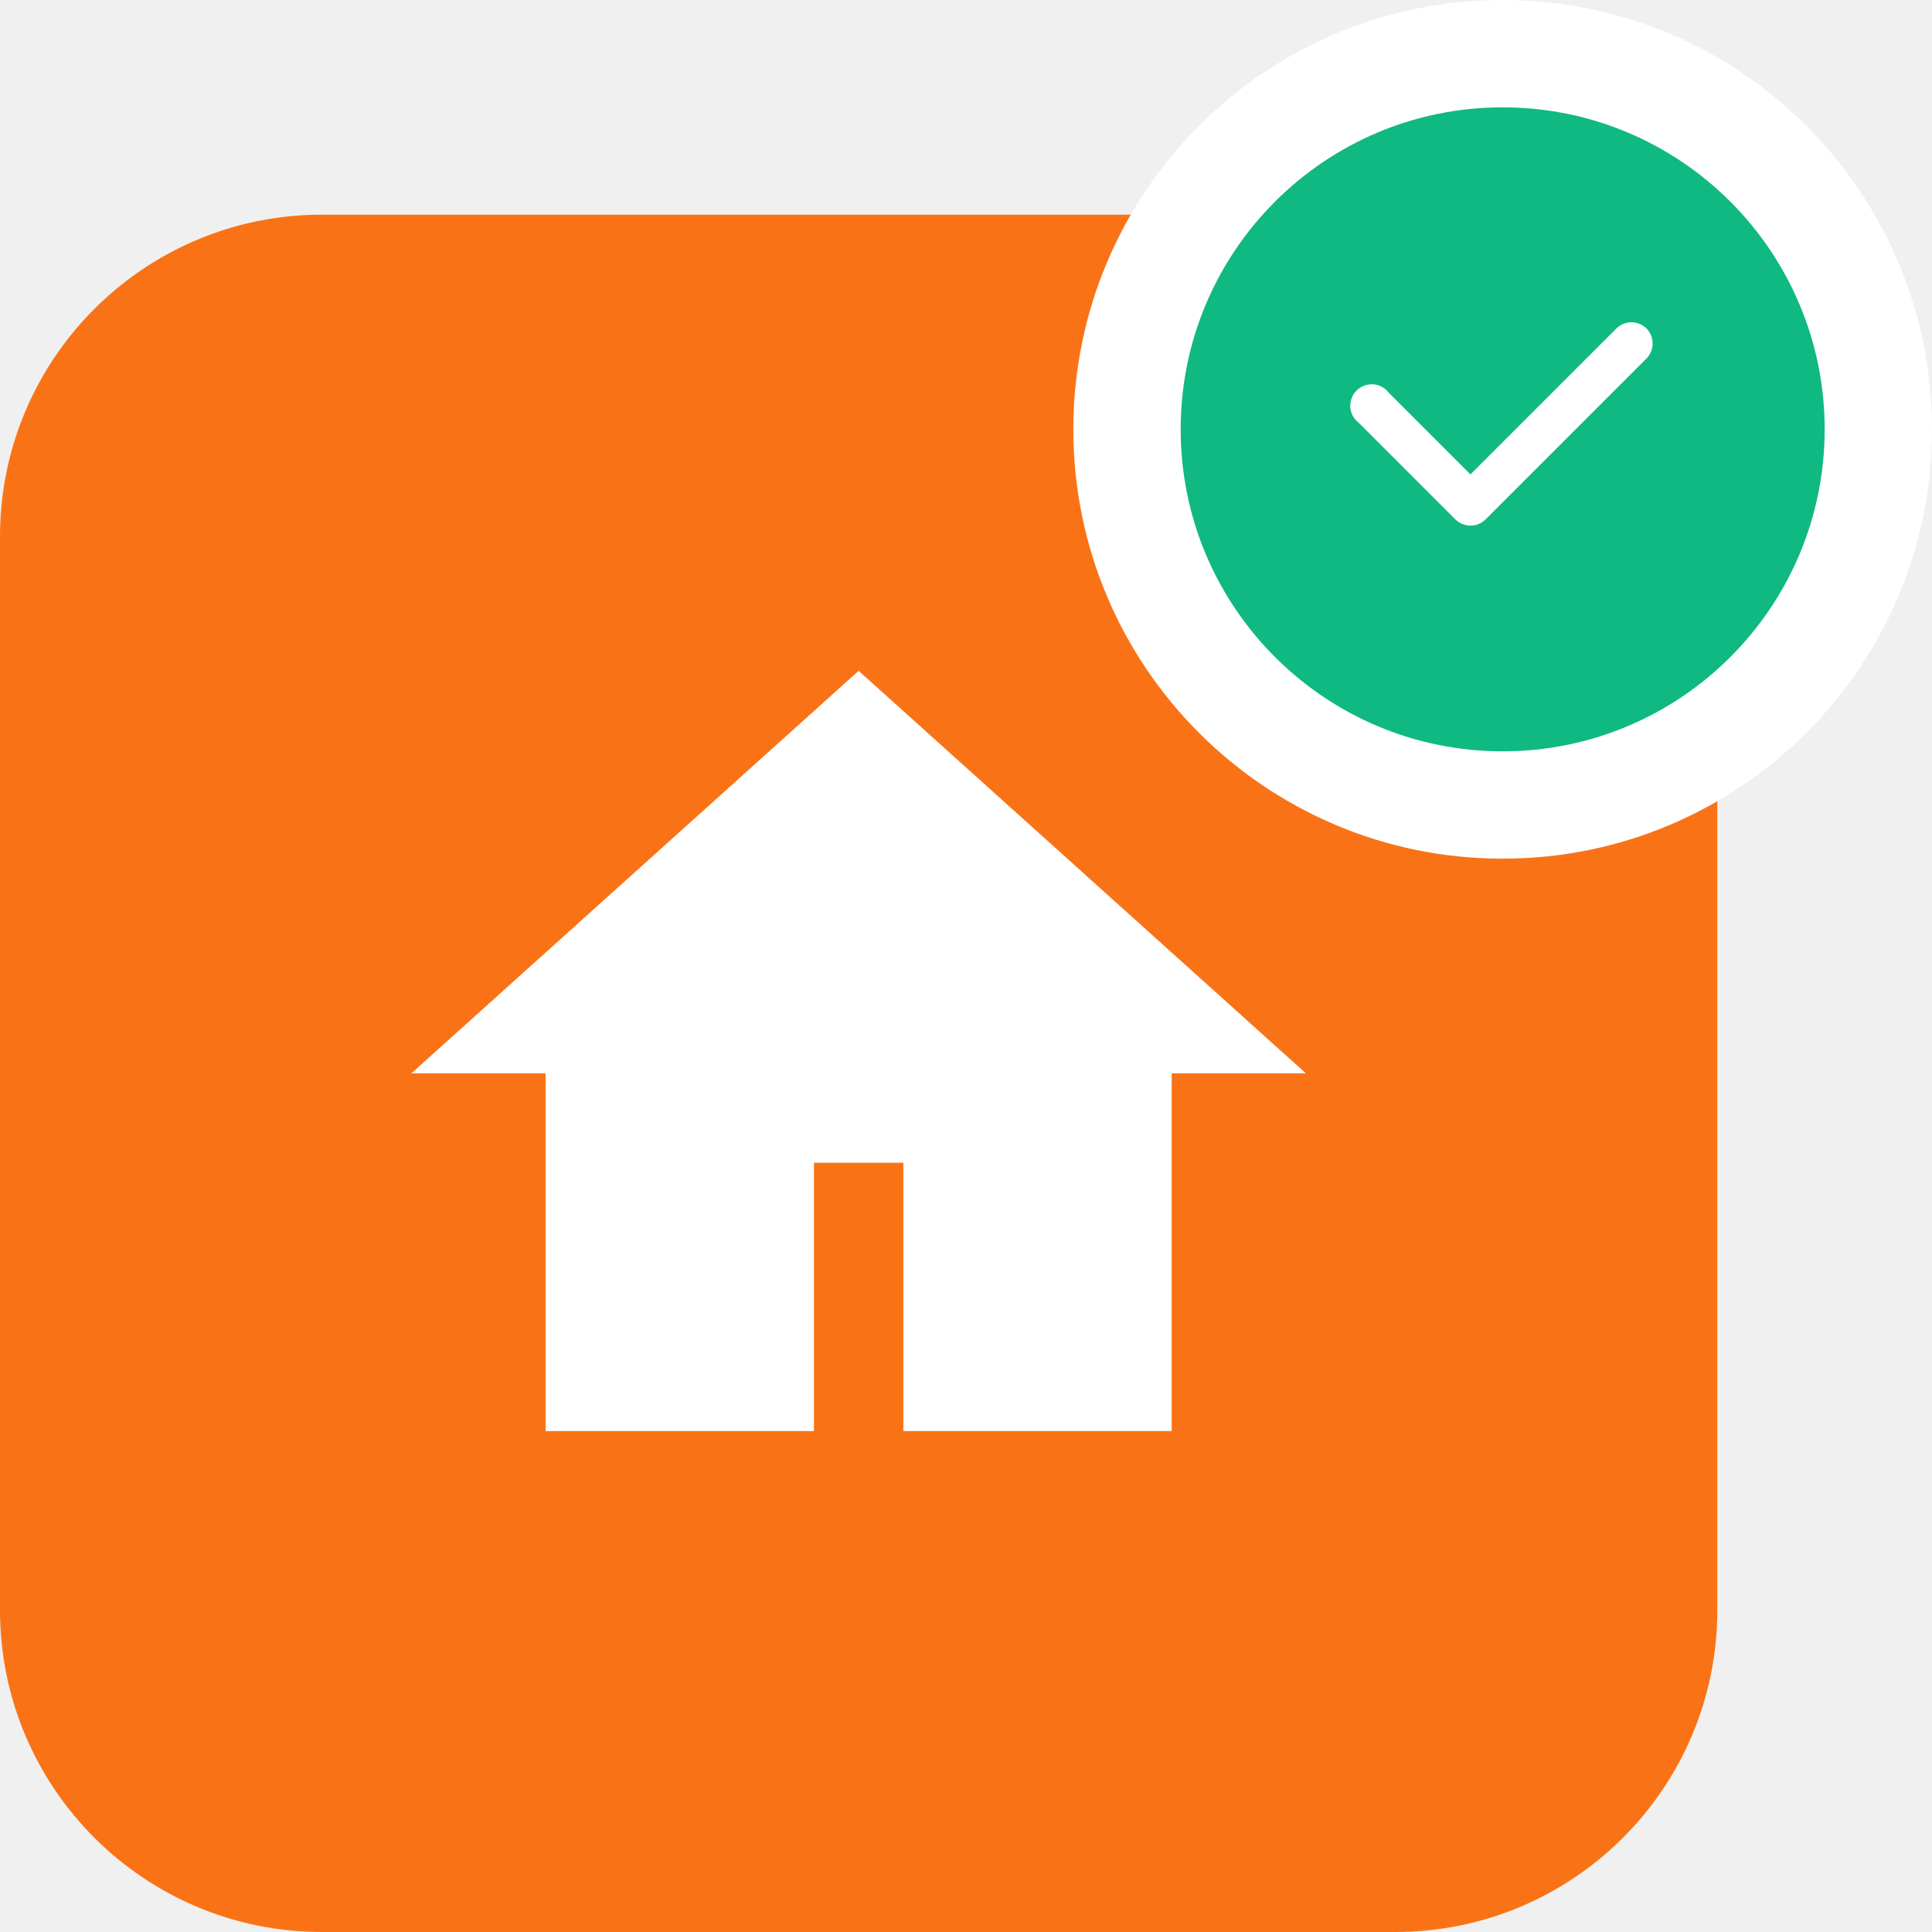
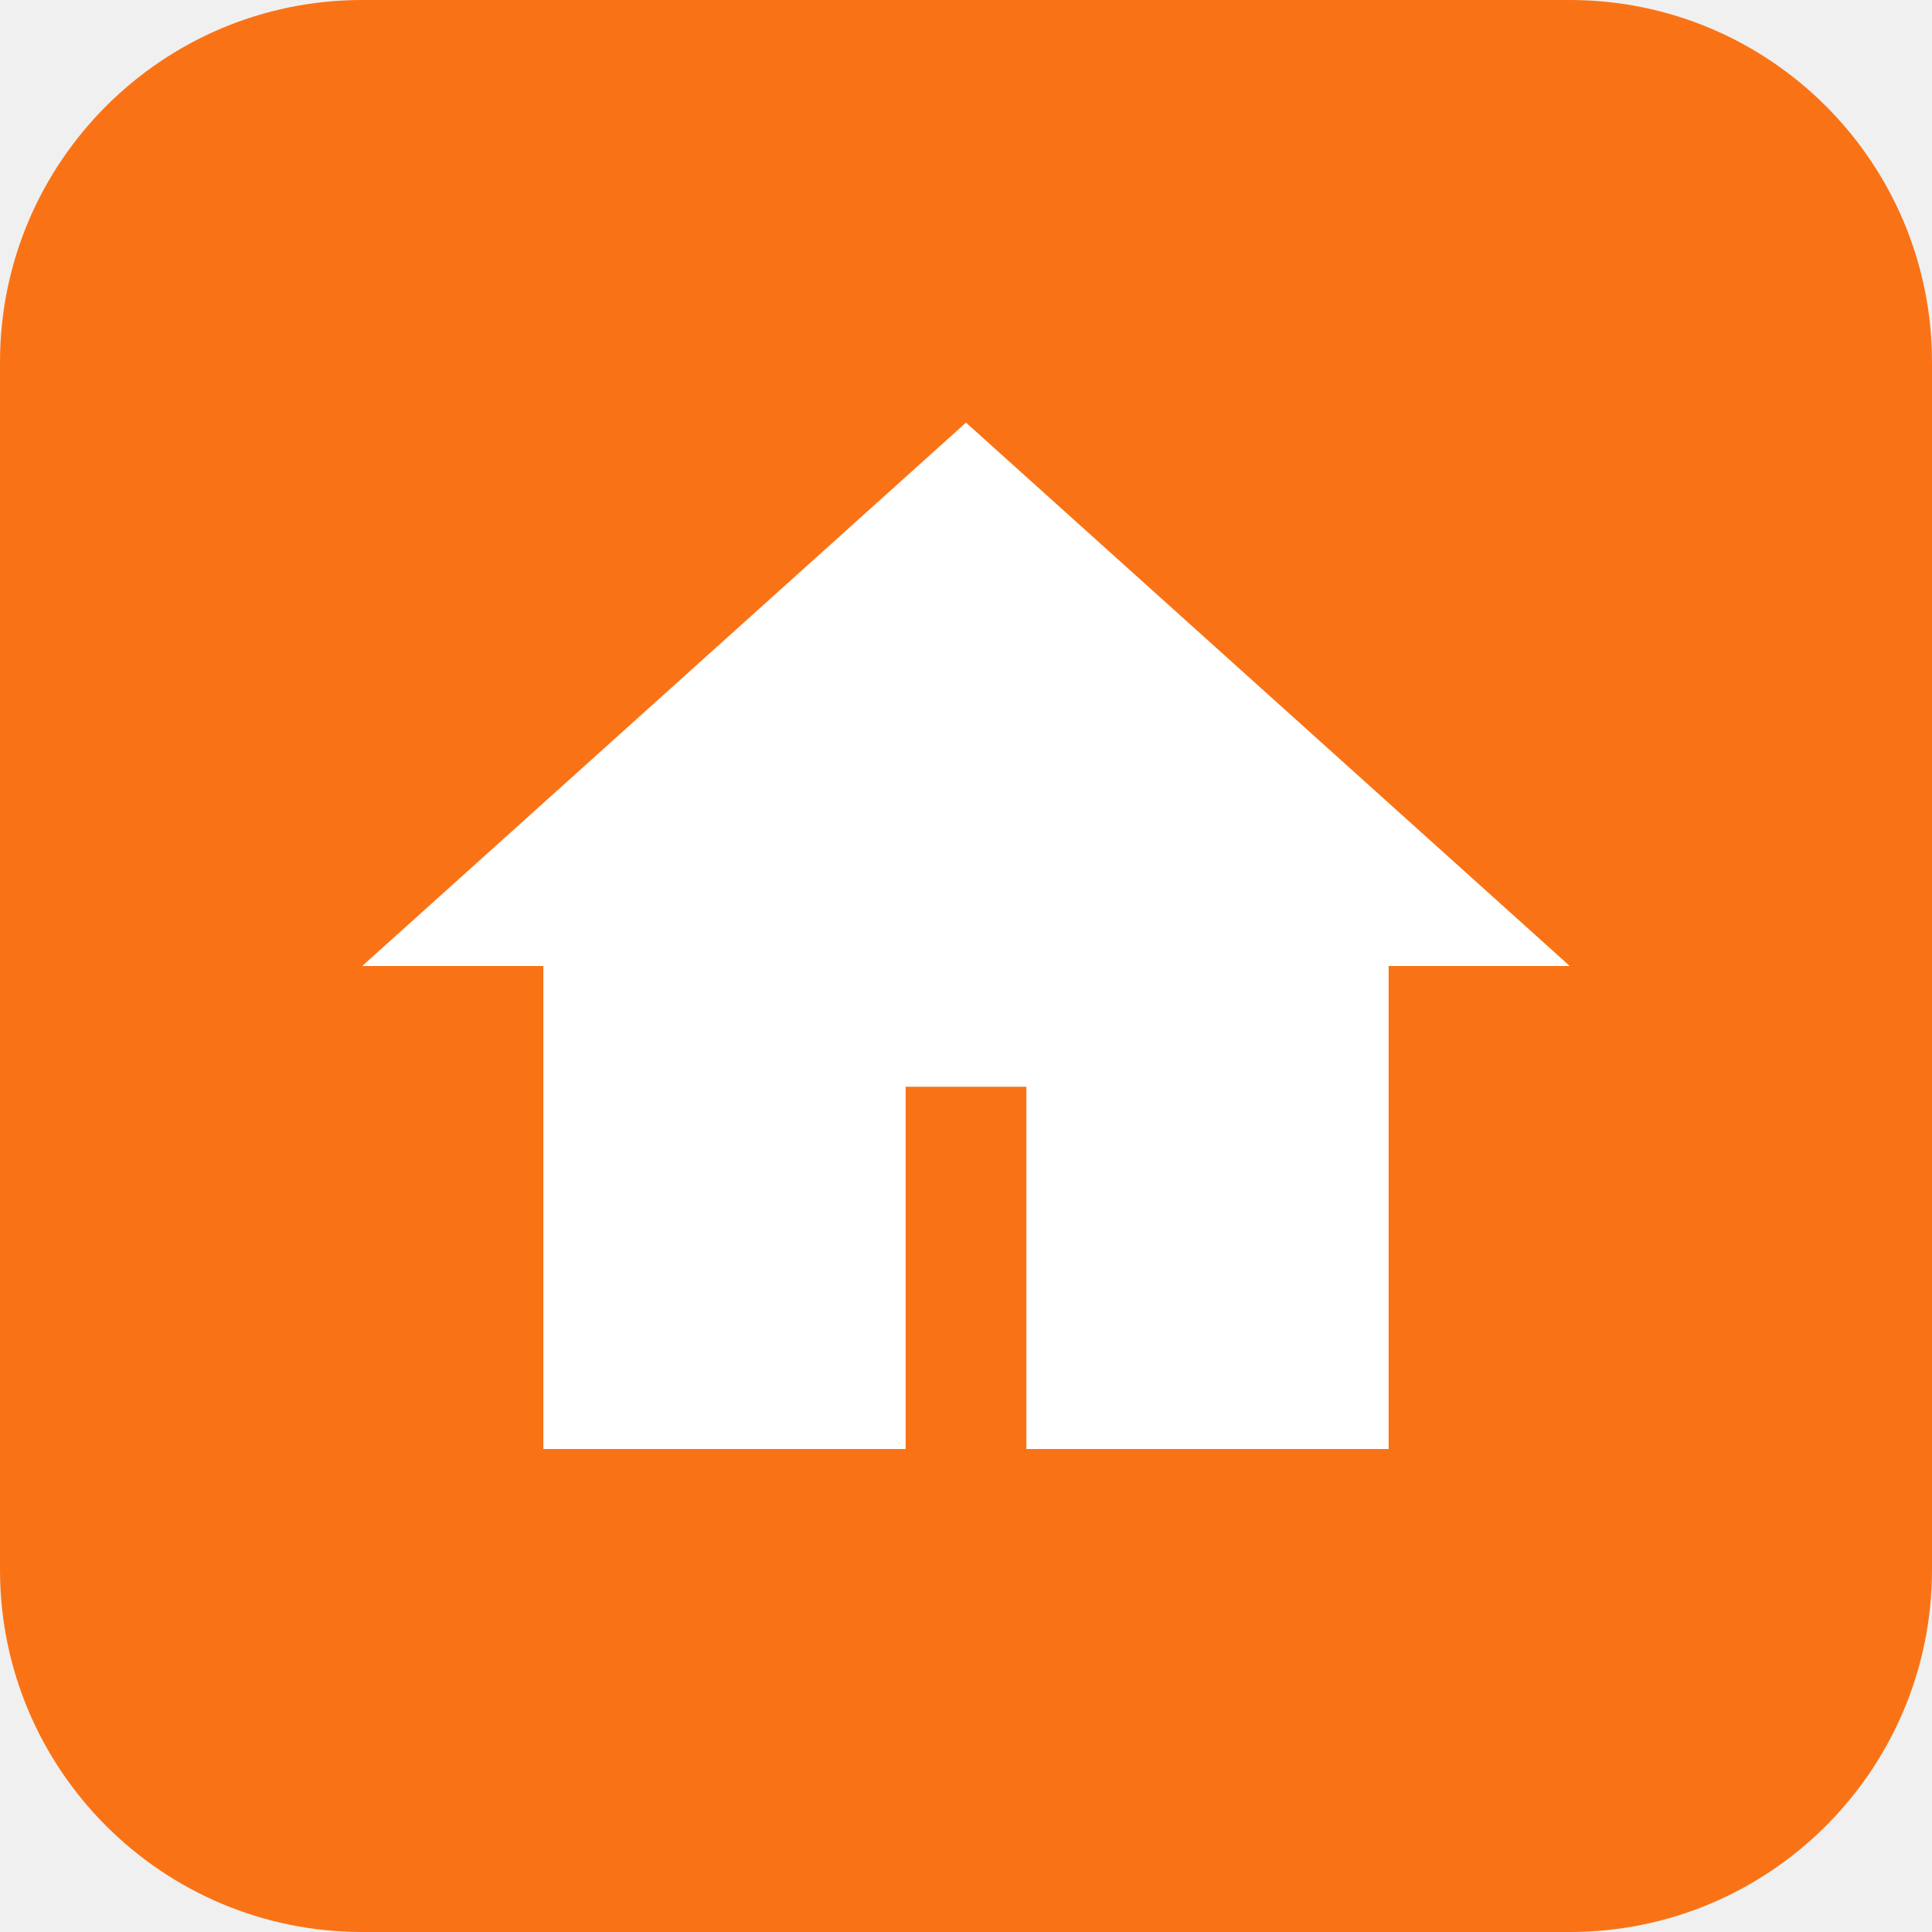
- <svg xmlns="http://www.w3.org/2000/svg" viewBox="0 0 36 36" fill="none" width="36" height="36">
-   <rect x="0" y="4" width="32" height="32" rx="6" fill="#f97316" />
-   <g transform="translate(6 10) scale(0.8333)" fill="#fff">
+ <svg xmlns="http://www.w3.org/2000/svg" viewBox="0 0 32 32" width="32" height="32">
+   <rect width="32" height="32" rx="6" fill="#f97316" />
+   <g transform="translate(4 4)" fill="#fff">
    <path d="M12 3 2 12h3v8h6v-6h2v6h6v-8h3z" />
  </g>
-   <circle cx="28" cy="8" r="8" fill="#fff" />
-   <circle cx="28" cy="8" r="6" fill="#10b981" />
-   <g transform="translate(24 4) scale(0.4)" fill="#fff">
-     <path fill-rule="evenodd" d="M16.7 5.3a1 1 0 0 1 0 1.4l-7.5 7.5a1 1 0 0 1-1.4 0L3.3 9.7a1 1 0 1 1 1.4-1.4l3.8 3.8 6.8-6.8a1 1 0 0 1 1.4 0Z" clip-rule="evenodd" />
-   </g>
</svg>
